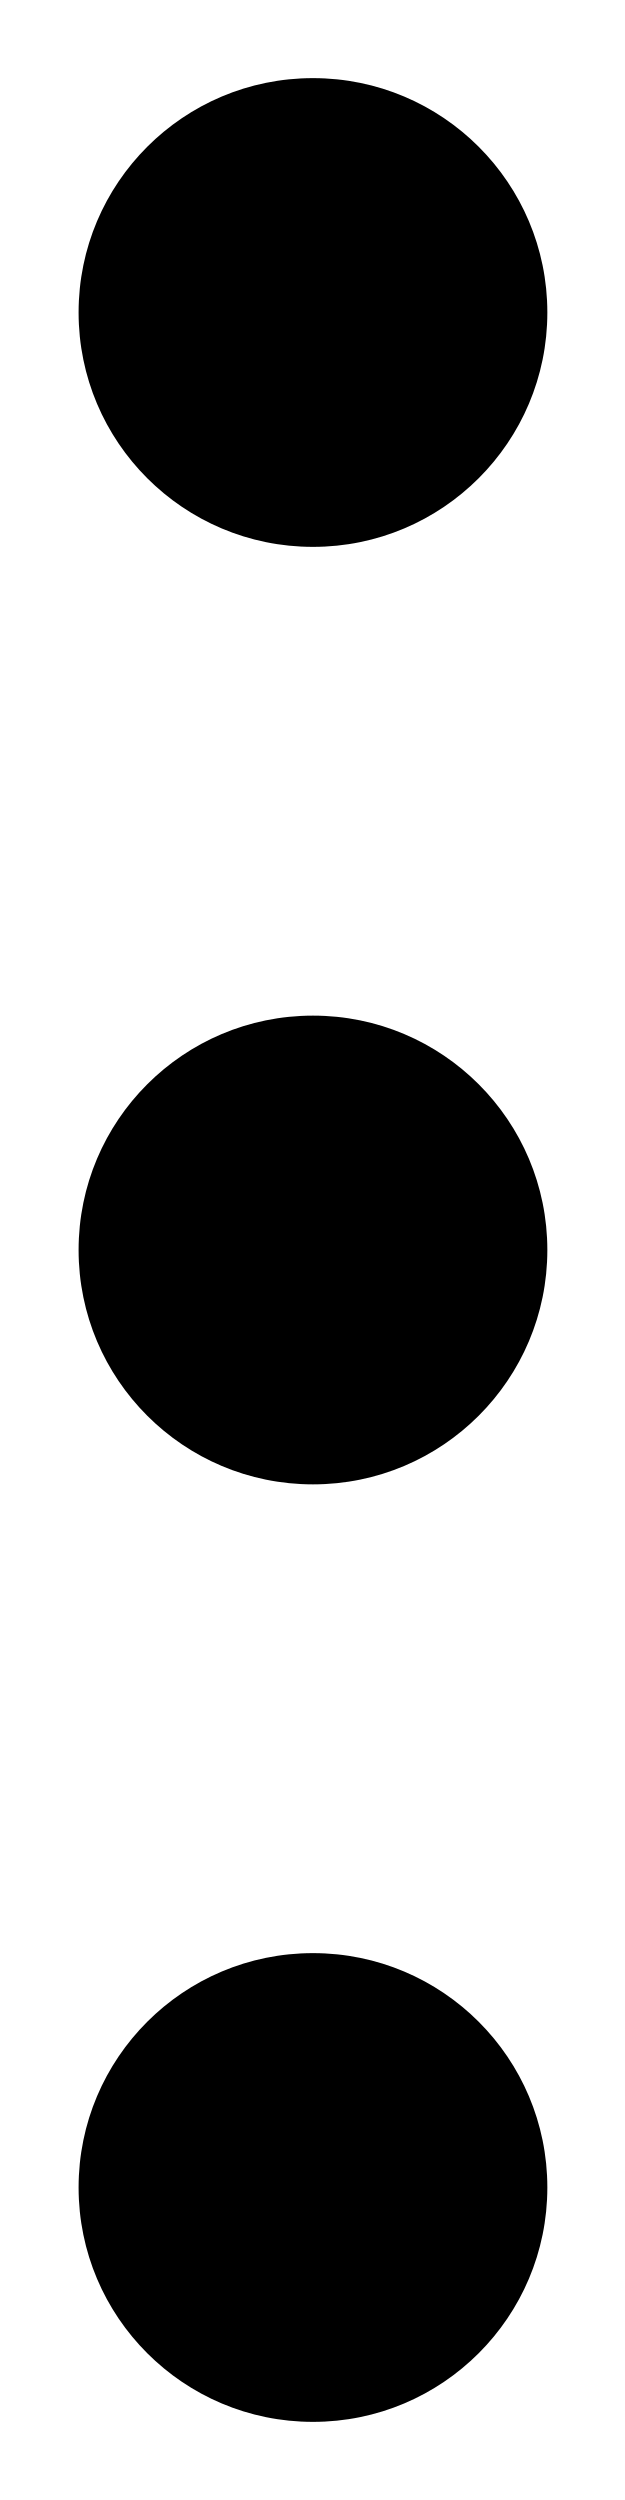
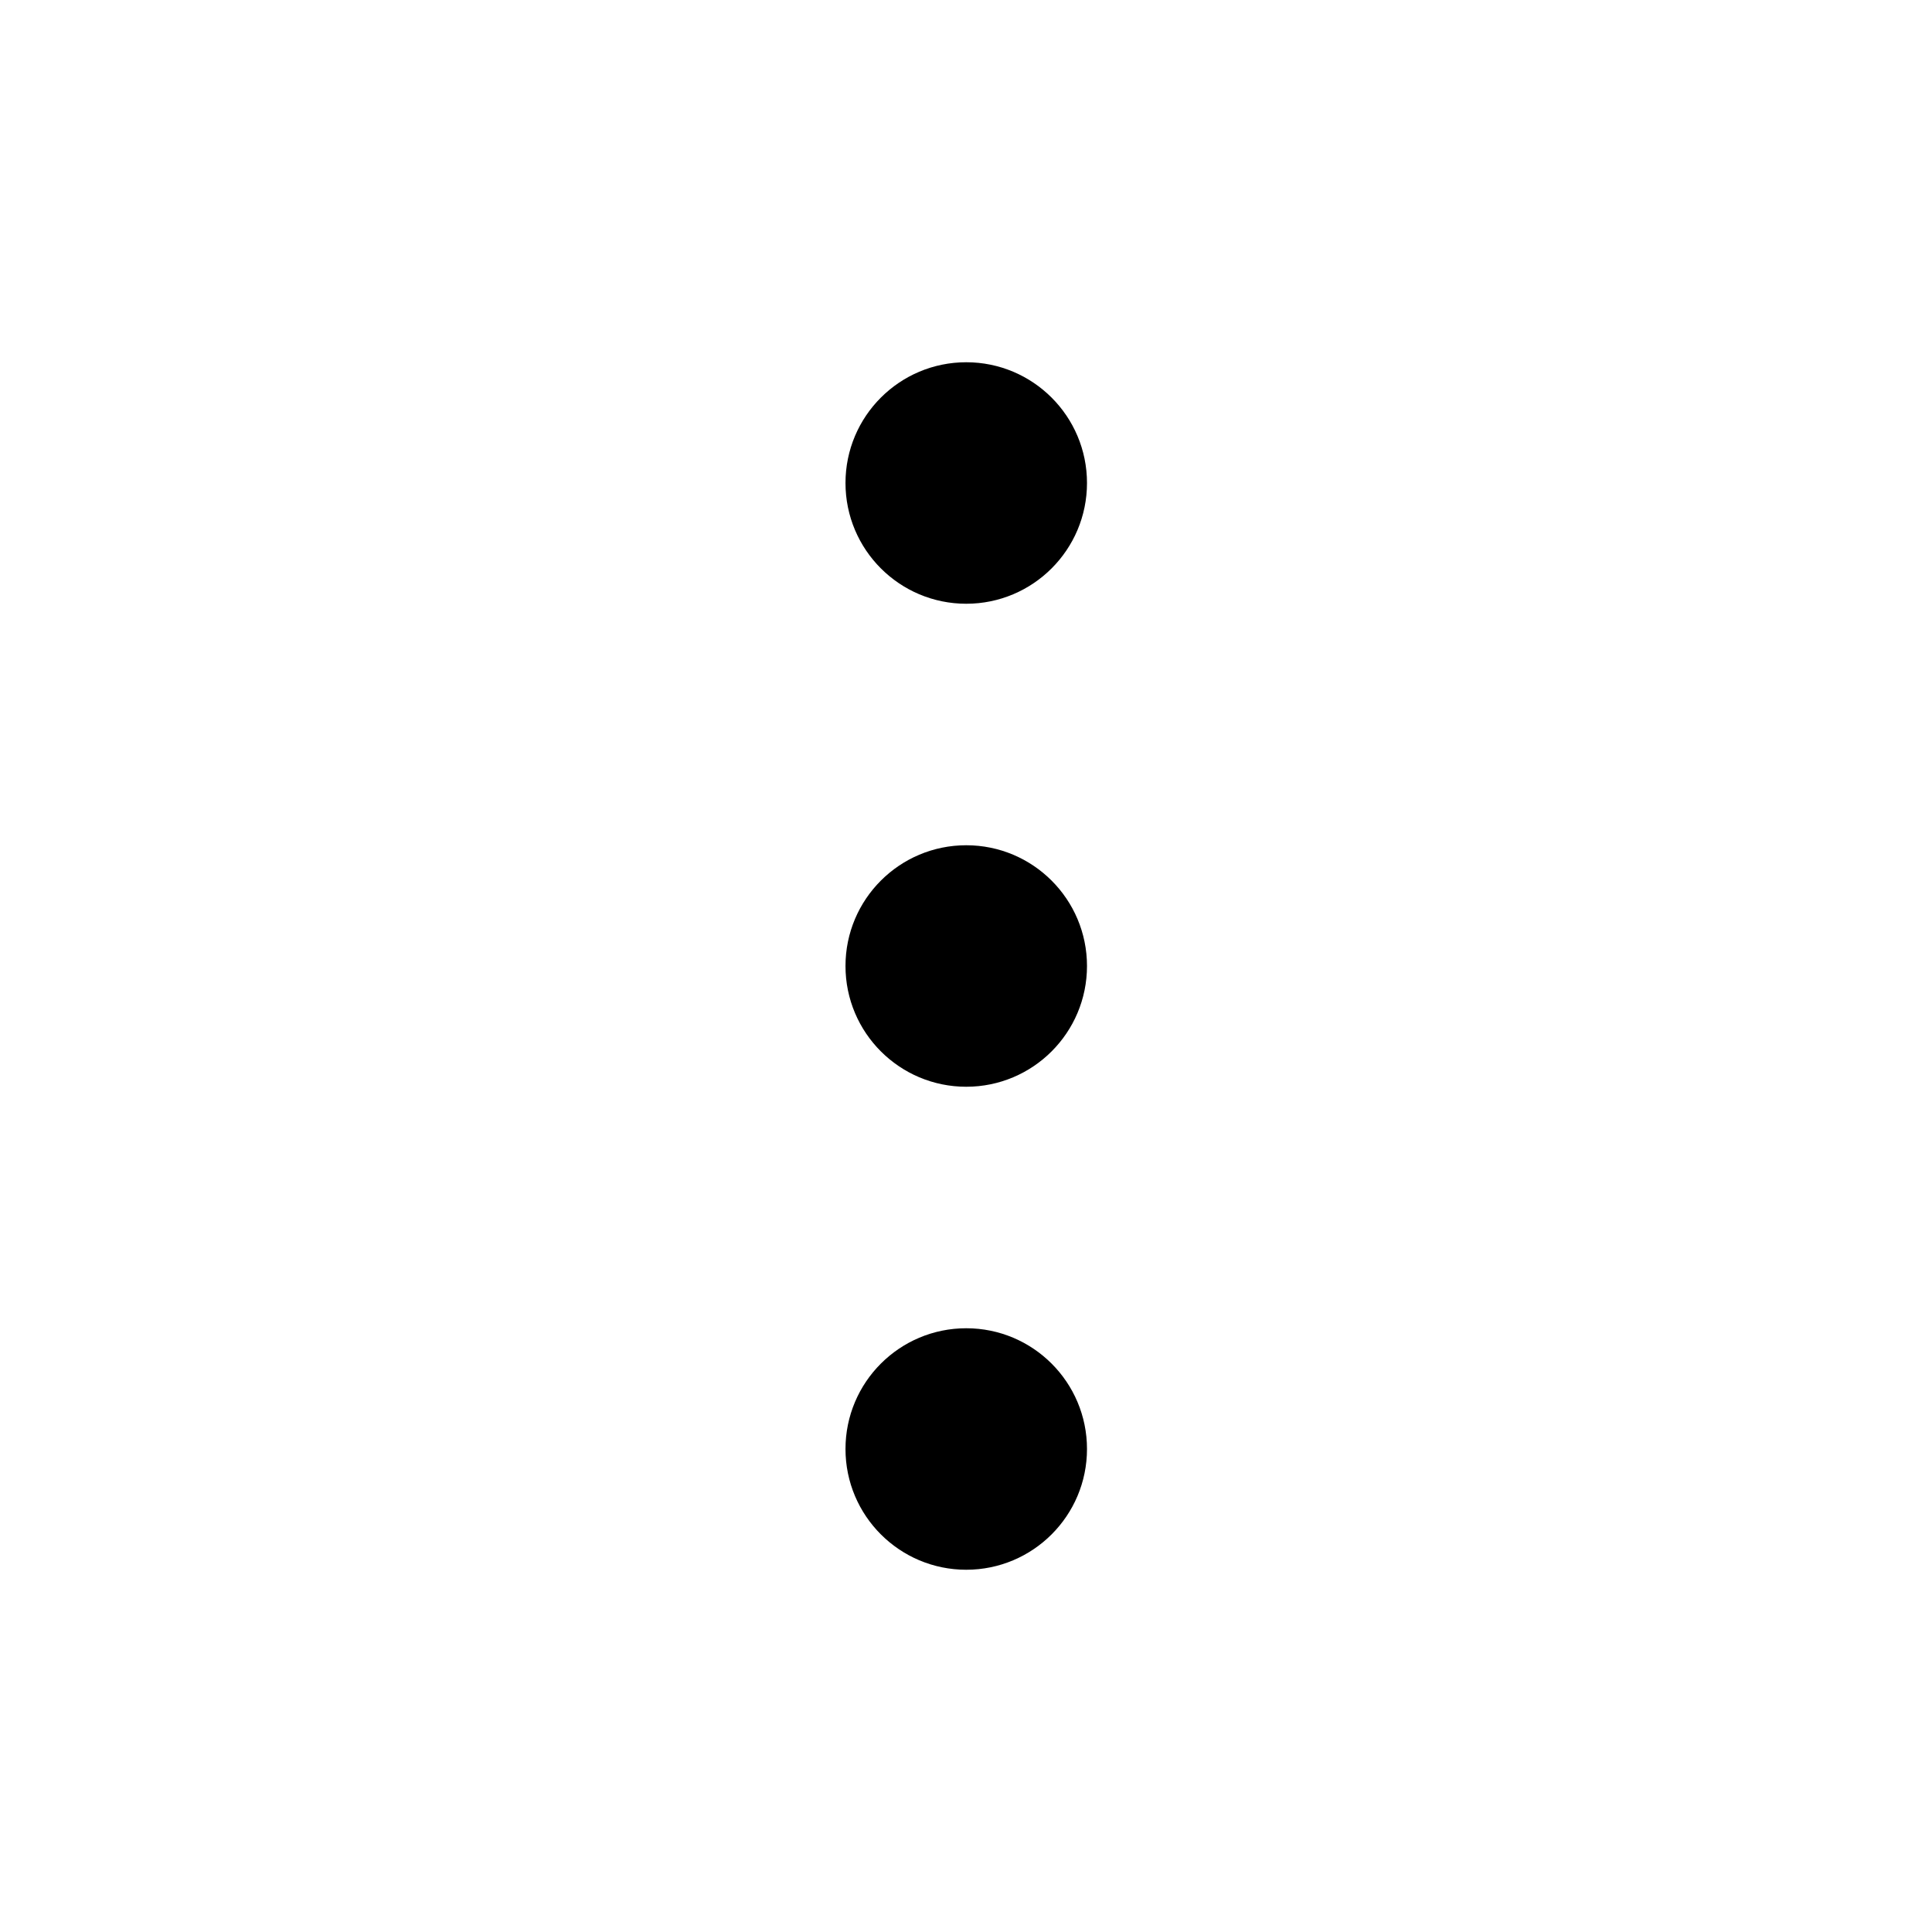
- <svg xmlns="http://www.w3.org/2000/svg" viewBox="0 0 4 16">
-   <path d="M3.503 2a1.5 1.5 0 1 1-3 0 1.5 1.5 0 0 1 3 0zm0 6a1.5 1.5 0 1 1-3 0 1.5 1.5 0 0 1 3 0zm0 6a1.5 1.5 0 1 1-3 0 1.5 1.5 0 0 1 3 0z" />
+ <svg xmlns="http://www.w3.org/2000/svg" viewBox="0 0 24 24">
+   <path d="M13.503 6a1.5 1.5 0 1 1-3 0 1.5 1.5 0 0 1 3 0ZM13.503 12a1.5 1.5 0 1 1-3 0 1.5 1.5 0 0 1 3 0ZM13.503 18a1.5 1.5 0 1 1-3 0 1.5 1.5 0 0 1 3 0Z" />
</svg>
